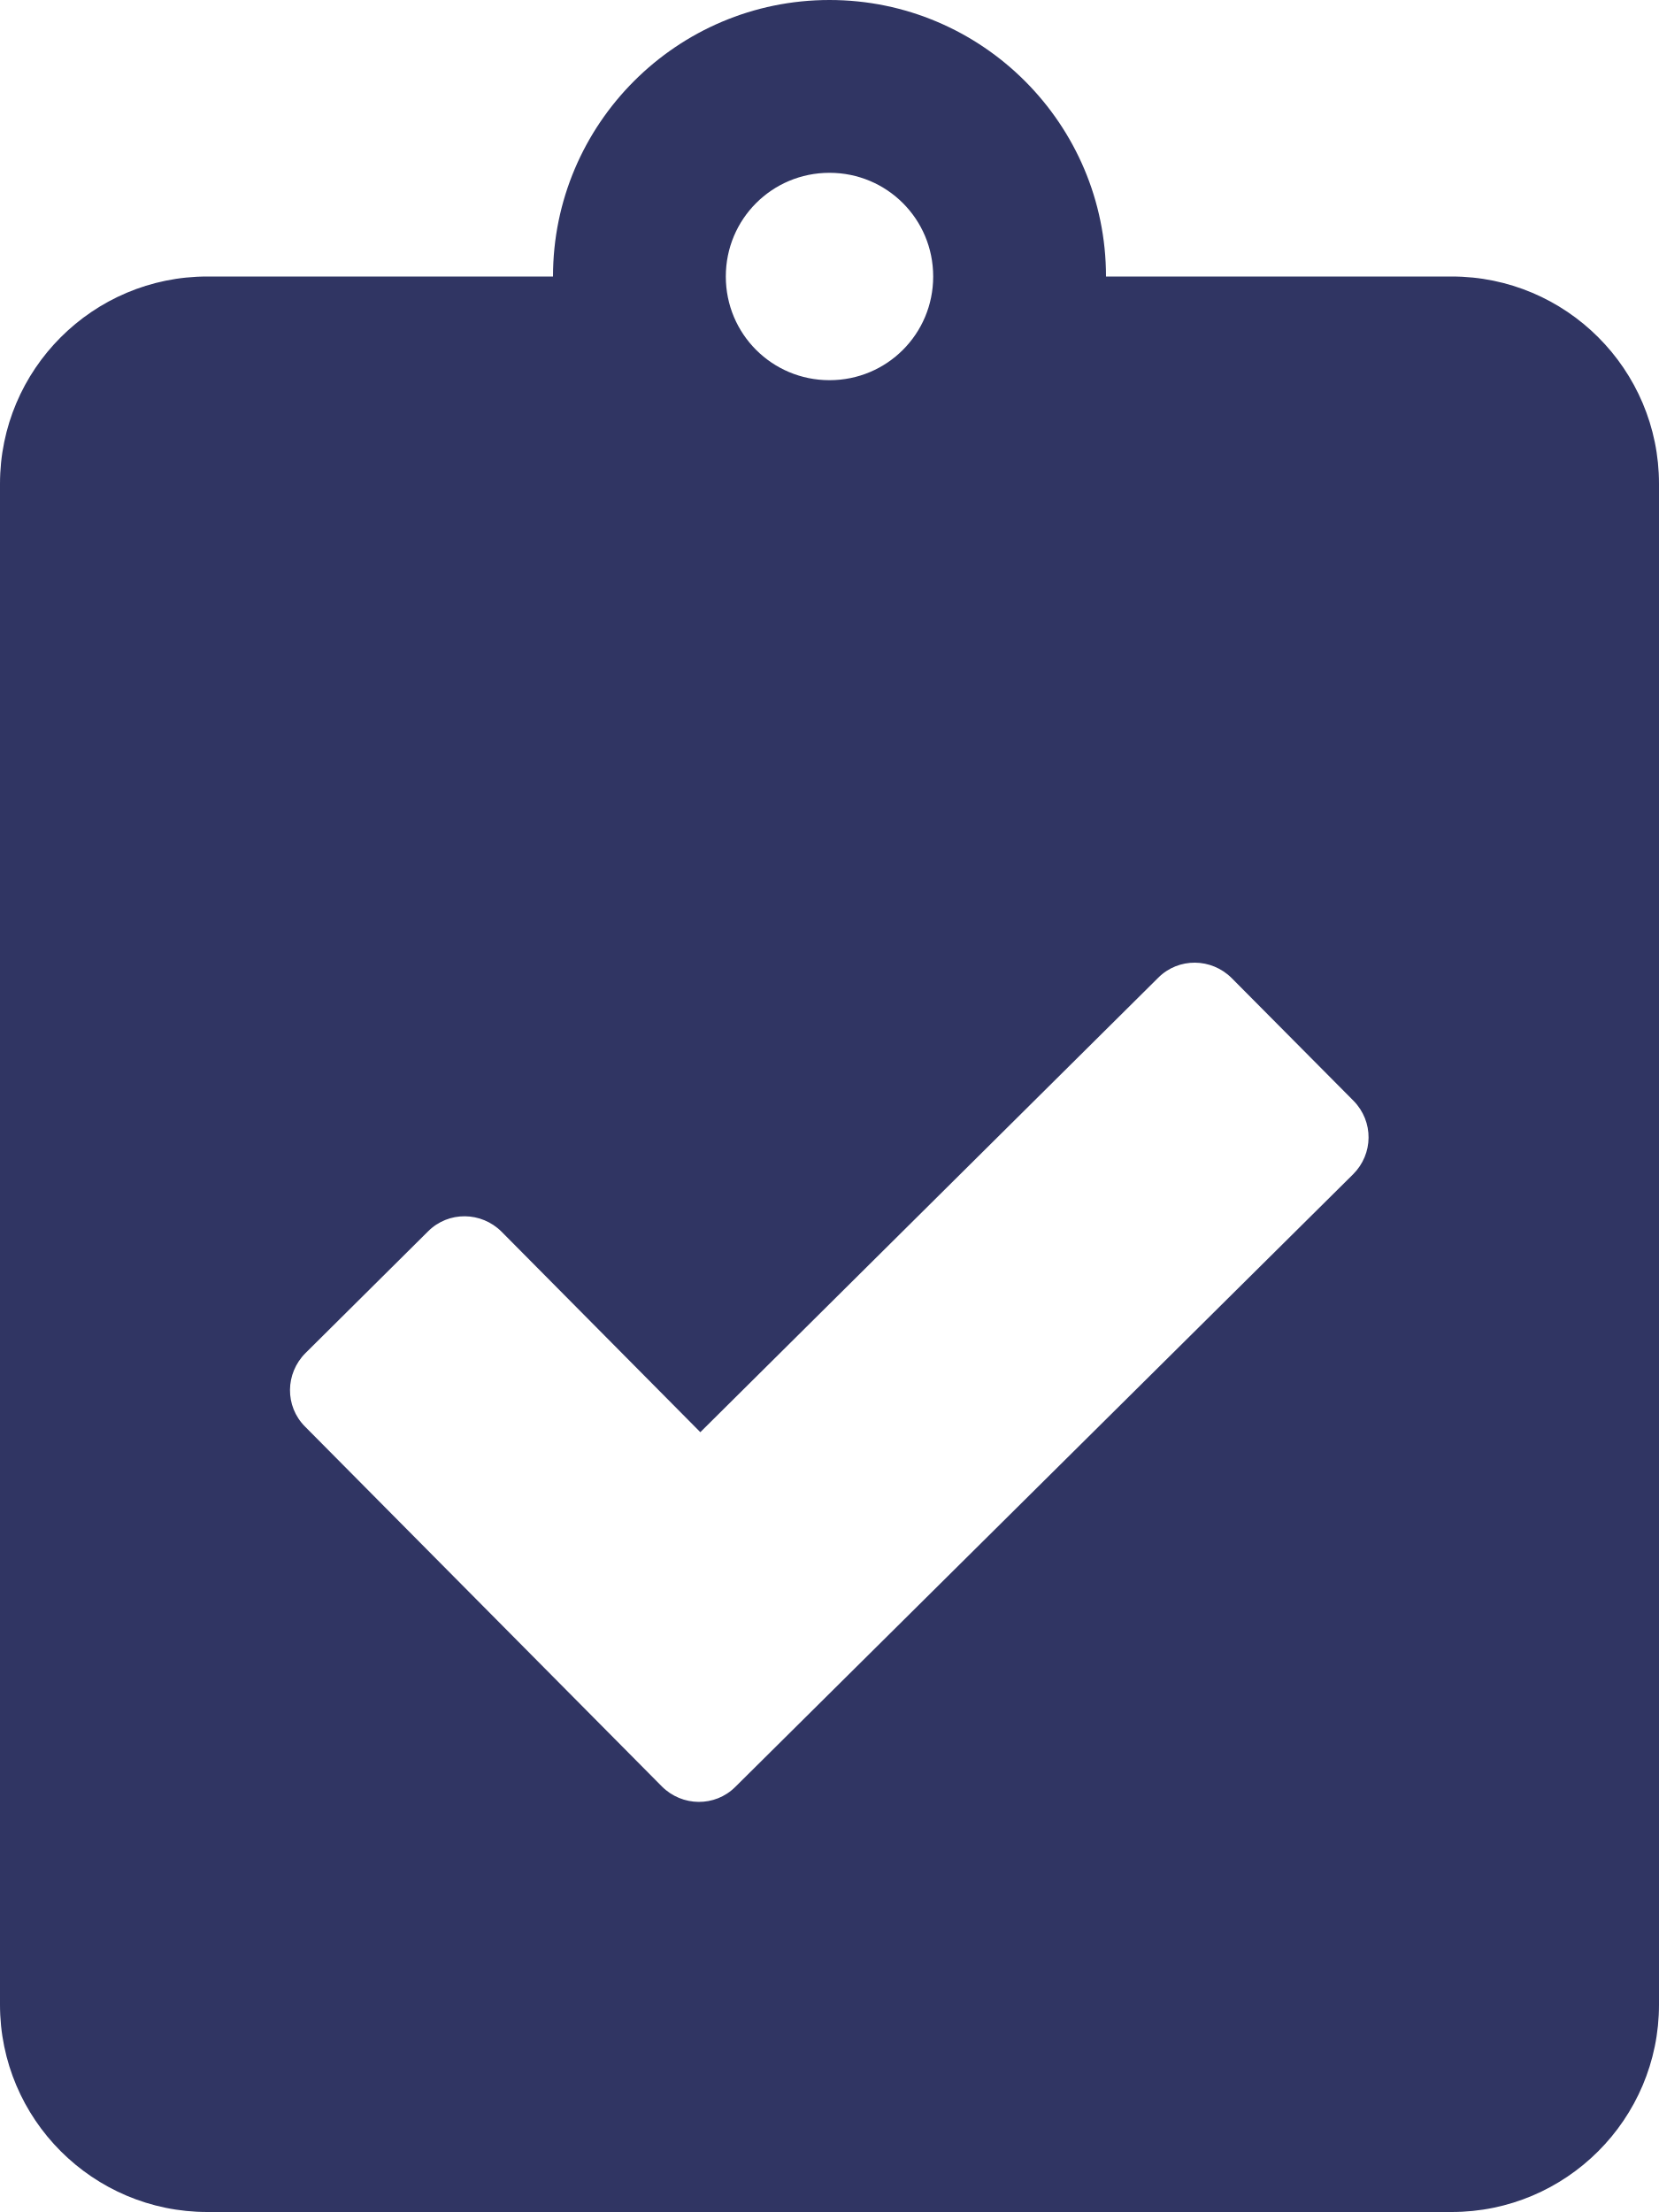
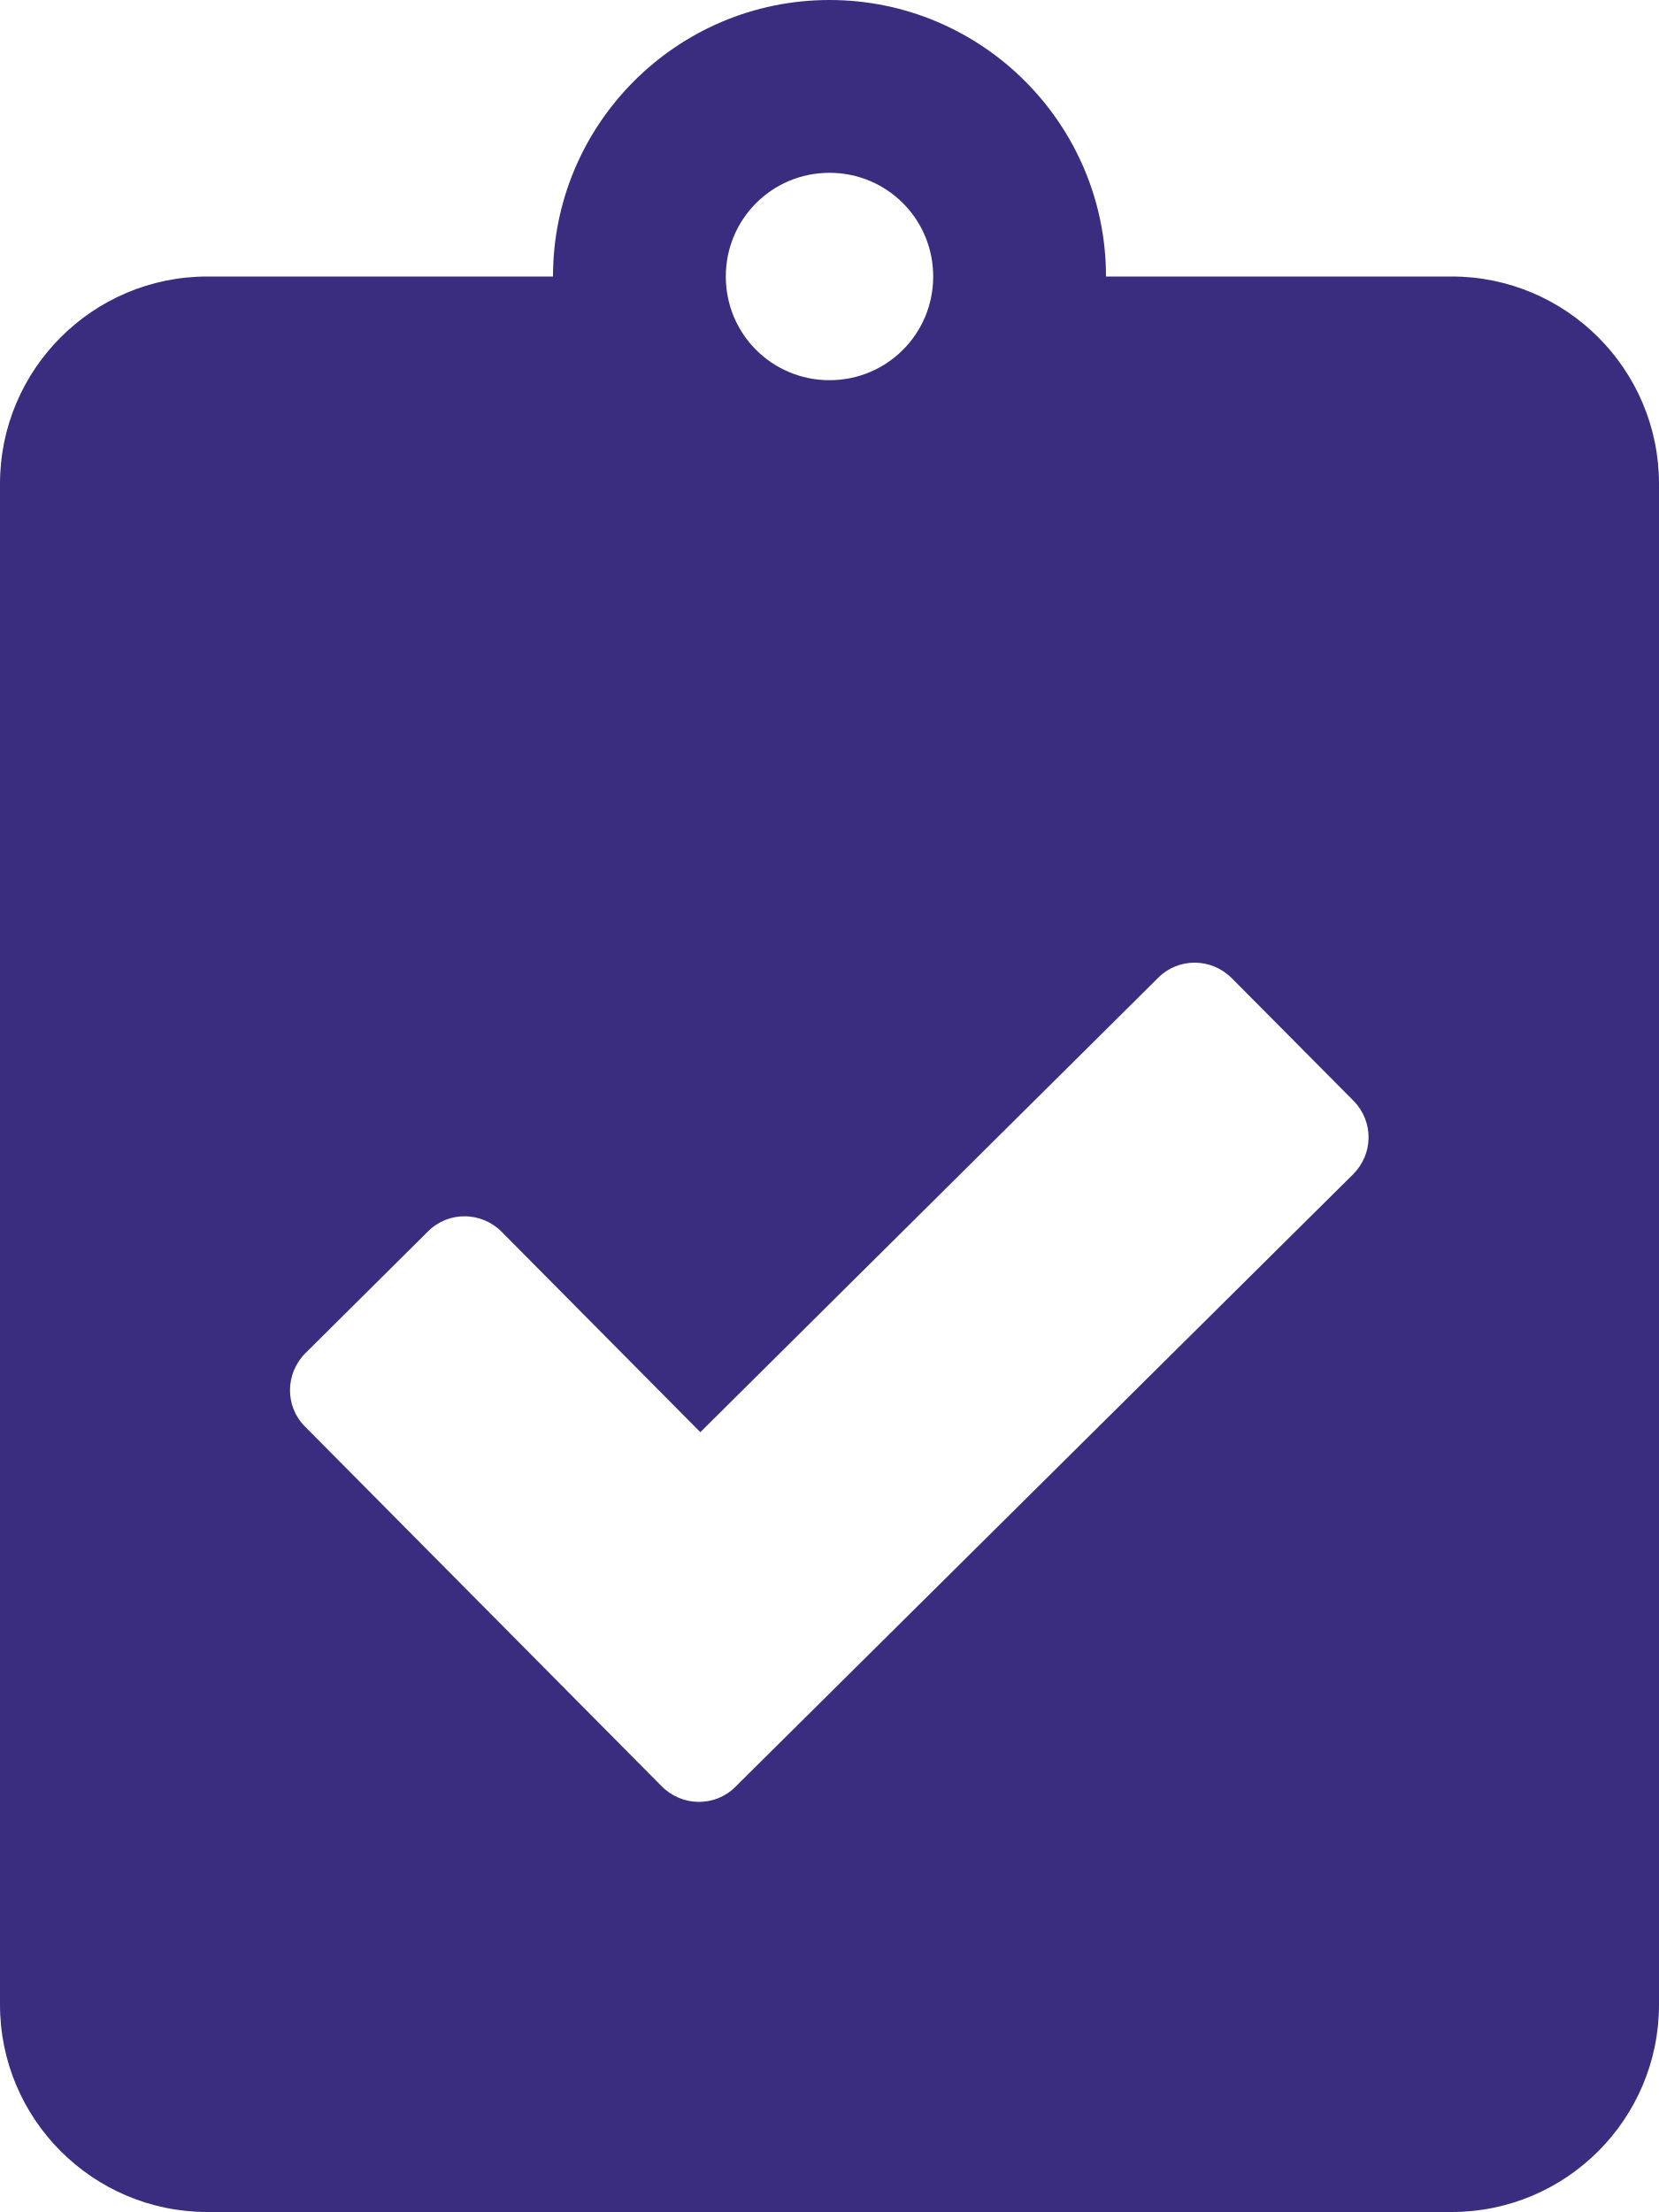
<svg xmlns="http://www.w3.org/2000/svg" viewBox="0 0 384 512">
-   <path d="M336 64h-80c0-35.3-28.7-64-64-64s-64 28.7-64 64H48C21.5 64 0 85.5 0 112v352c0 26.5 21.5 48 48 48h288c26.5 0 48-21.5 48-48V112c0-26.5-21.5-48-48-48zM192 40c13.3 0 24 10.7 24 24s-10.7 24-24 24-24-10.7-24-24 10.7-24 24-24zm121.2 231.8l-143 141.8c-4.7 4.7-12.3 4.6-17-.1l-82.6-83.3c-4.7-4.7-4.6-12.3.1-17L99.1 285c4.7-4.7 12.3-4.6 17 .1l46 46.4 106-105.2c4.7-4.7 12.3-4.6 17 .1l28.2 28.4c4.7 4.8 4.6 12.3-.1 17z" fill="#303563" />
+   <path d="M336 64h-80c0-35.3-28.7-64-64-64s-64 28.7-64 64H48C21.5 64 0 85.5 0 112v352c0 26.5 21.5 48 48 48h288c26.5 0 48-21.5 48-48V112c0-26.5-21.5-48-48-48zM192 40c13.3 0 24 10.7 24 24s-10.7 24-24 24-24-10.7-24-24 10.7-24 24-24zm121.2 231.8l-143 141.8c-4.7 4.7-12.3 4.6-17-.1l-82.6-83.3c-4.7-4.7-4.6-12.3.1-17L99.1 285c4.7-4.7 12.3-4.6 17 .1l46 46.4 106-105.2c4.7-4.7 12.3-4.6 17 .1l28.2 28.4c4.7 4.8 4.6 12.3-.1 17z" fill="#3a2d80" />
</svg>
